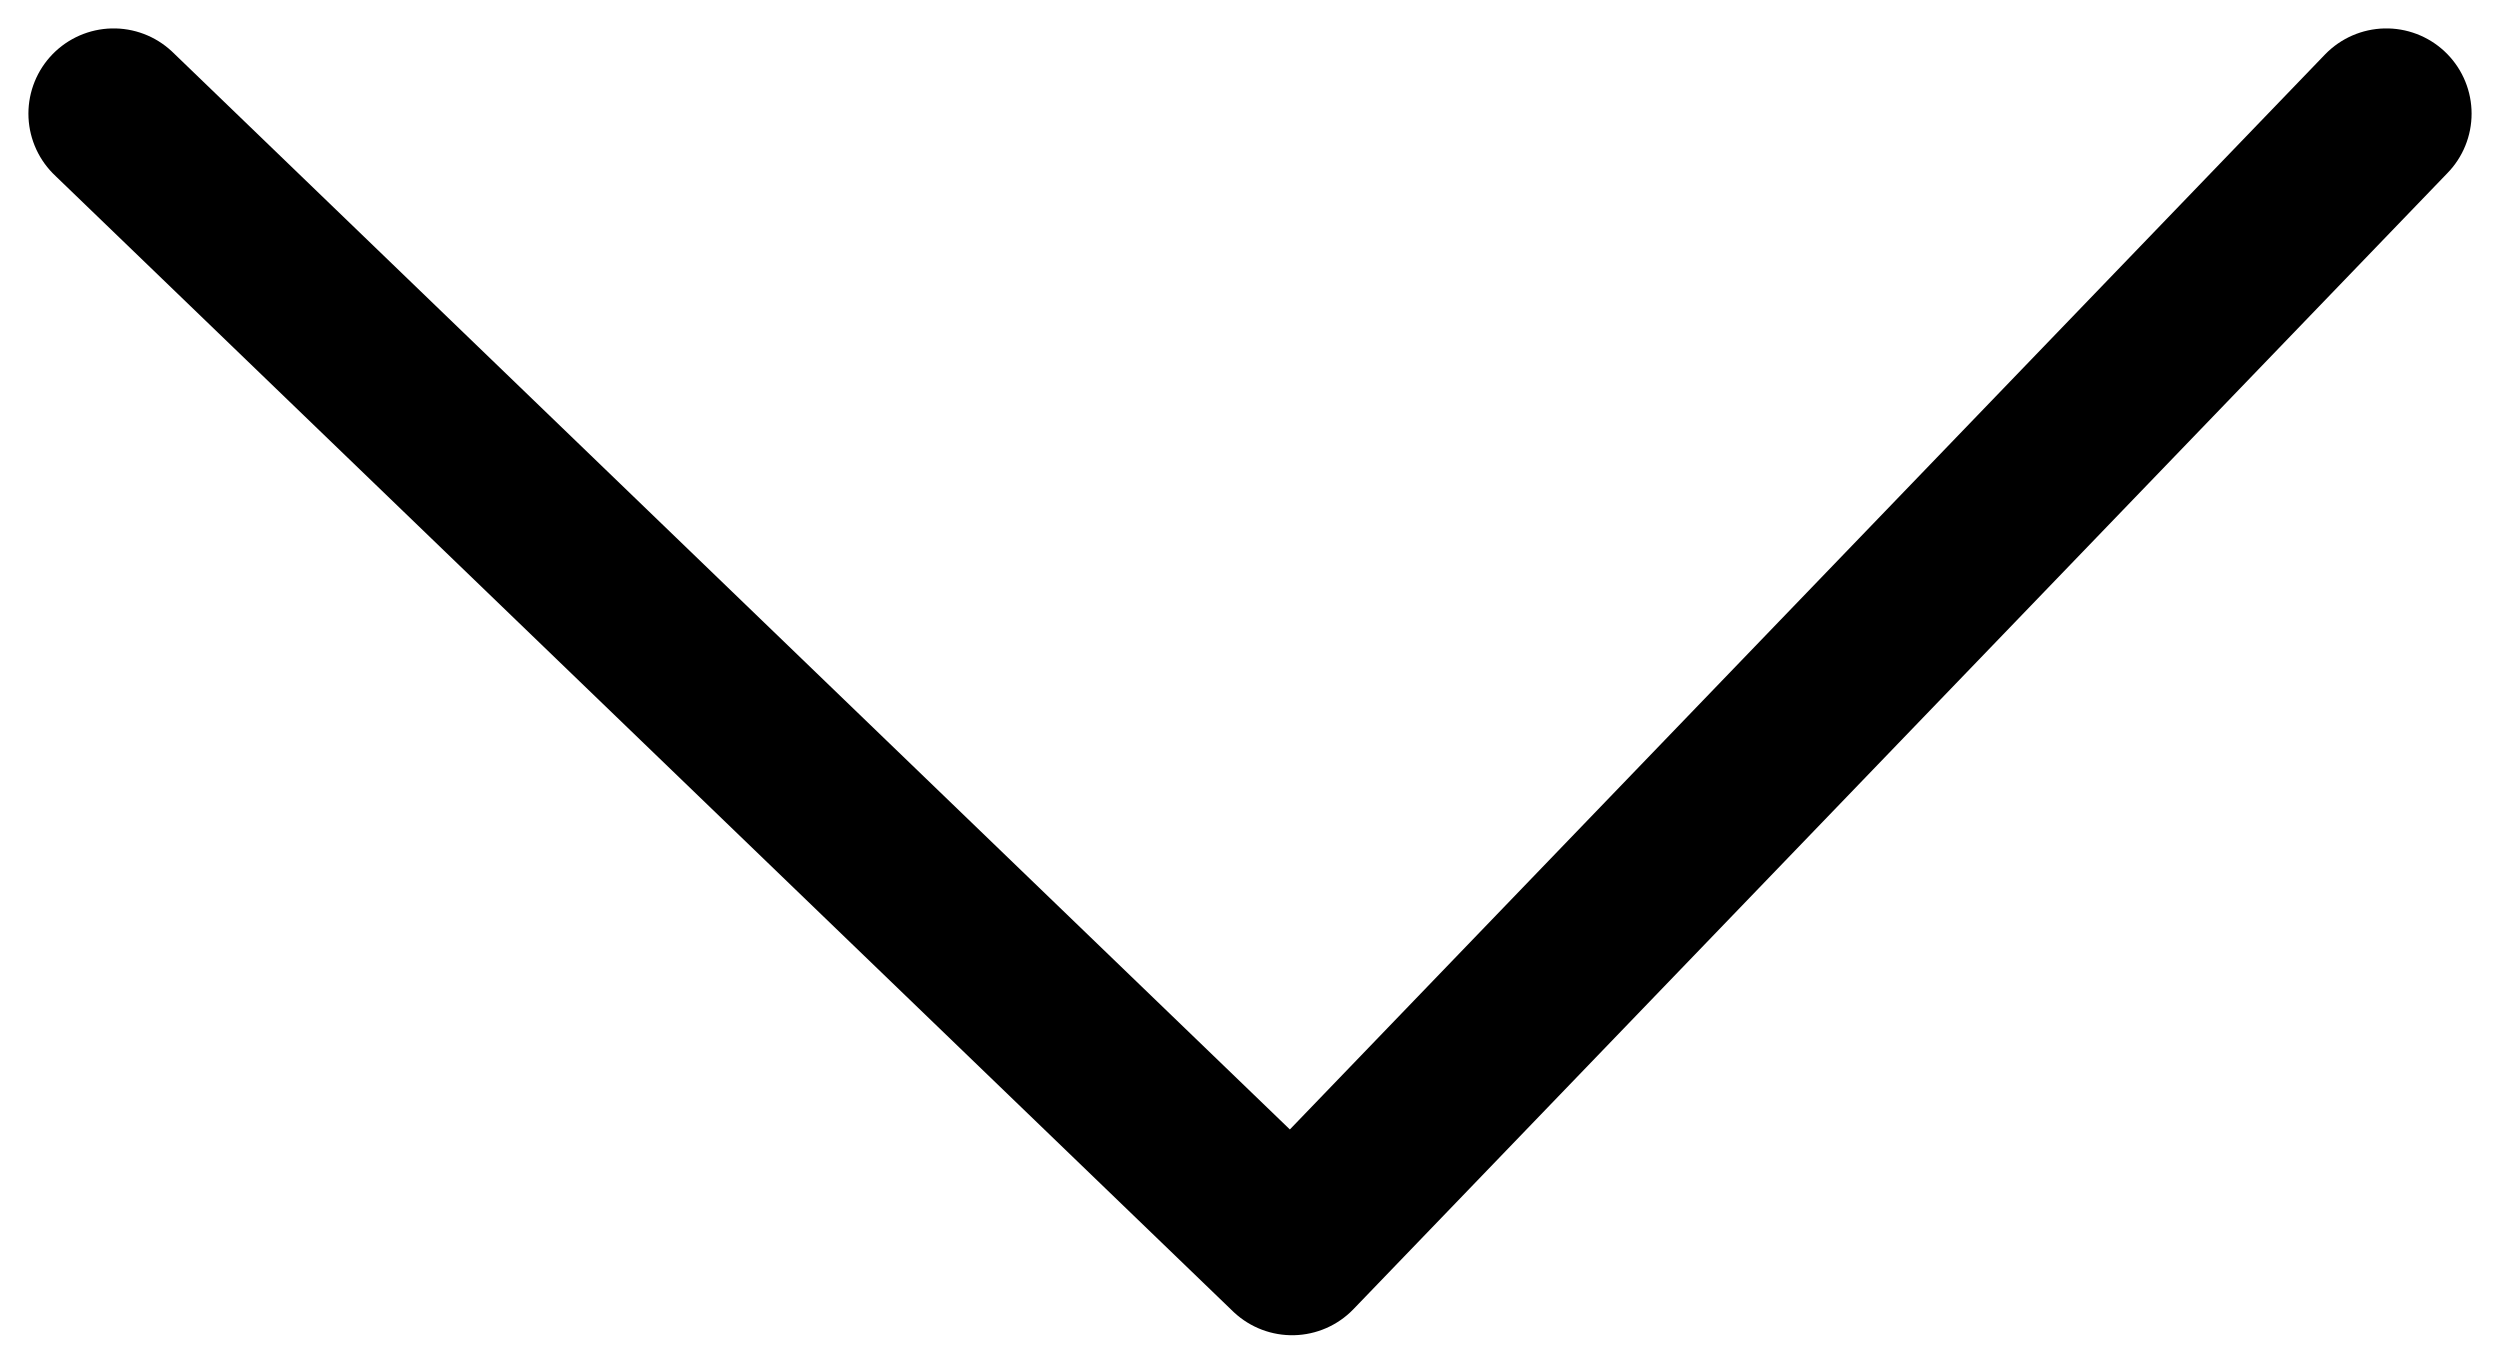
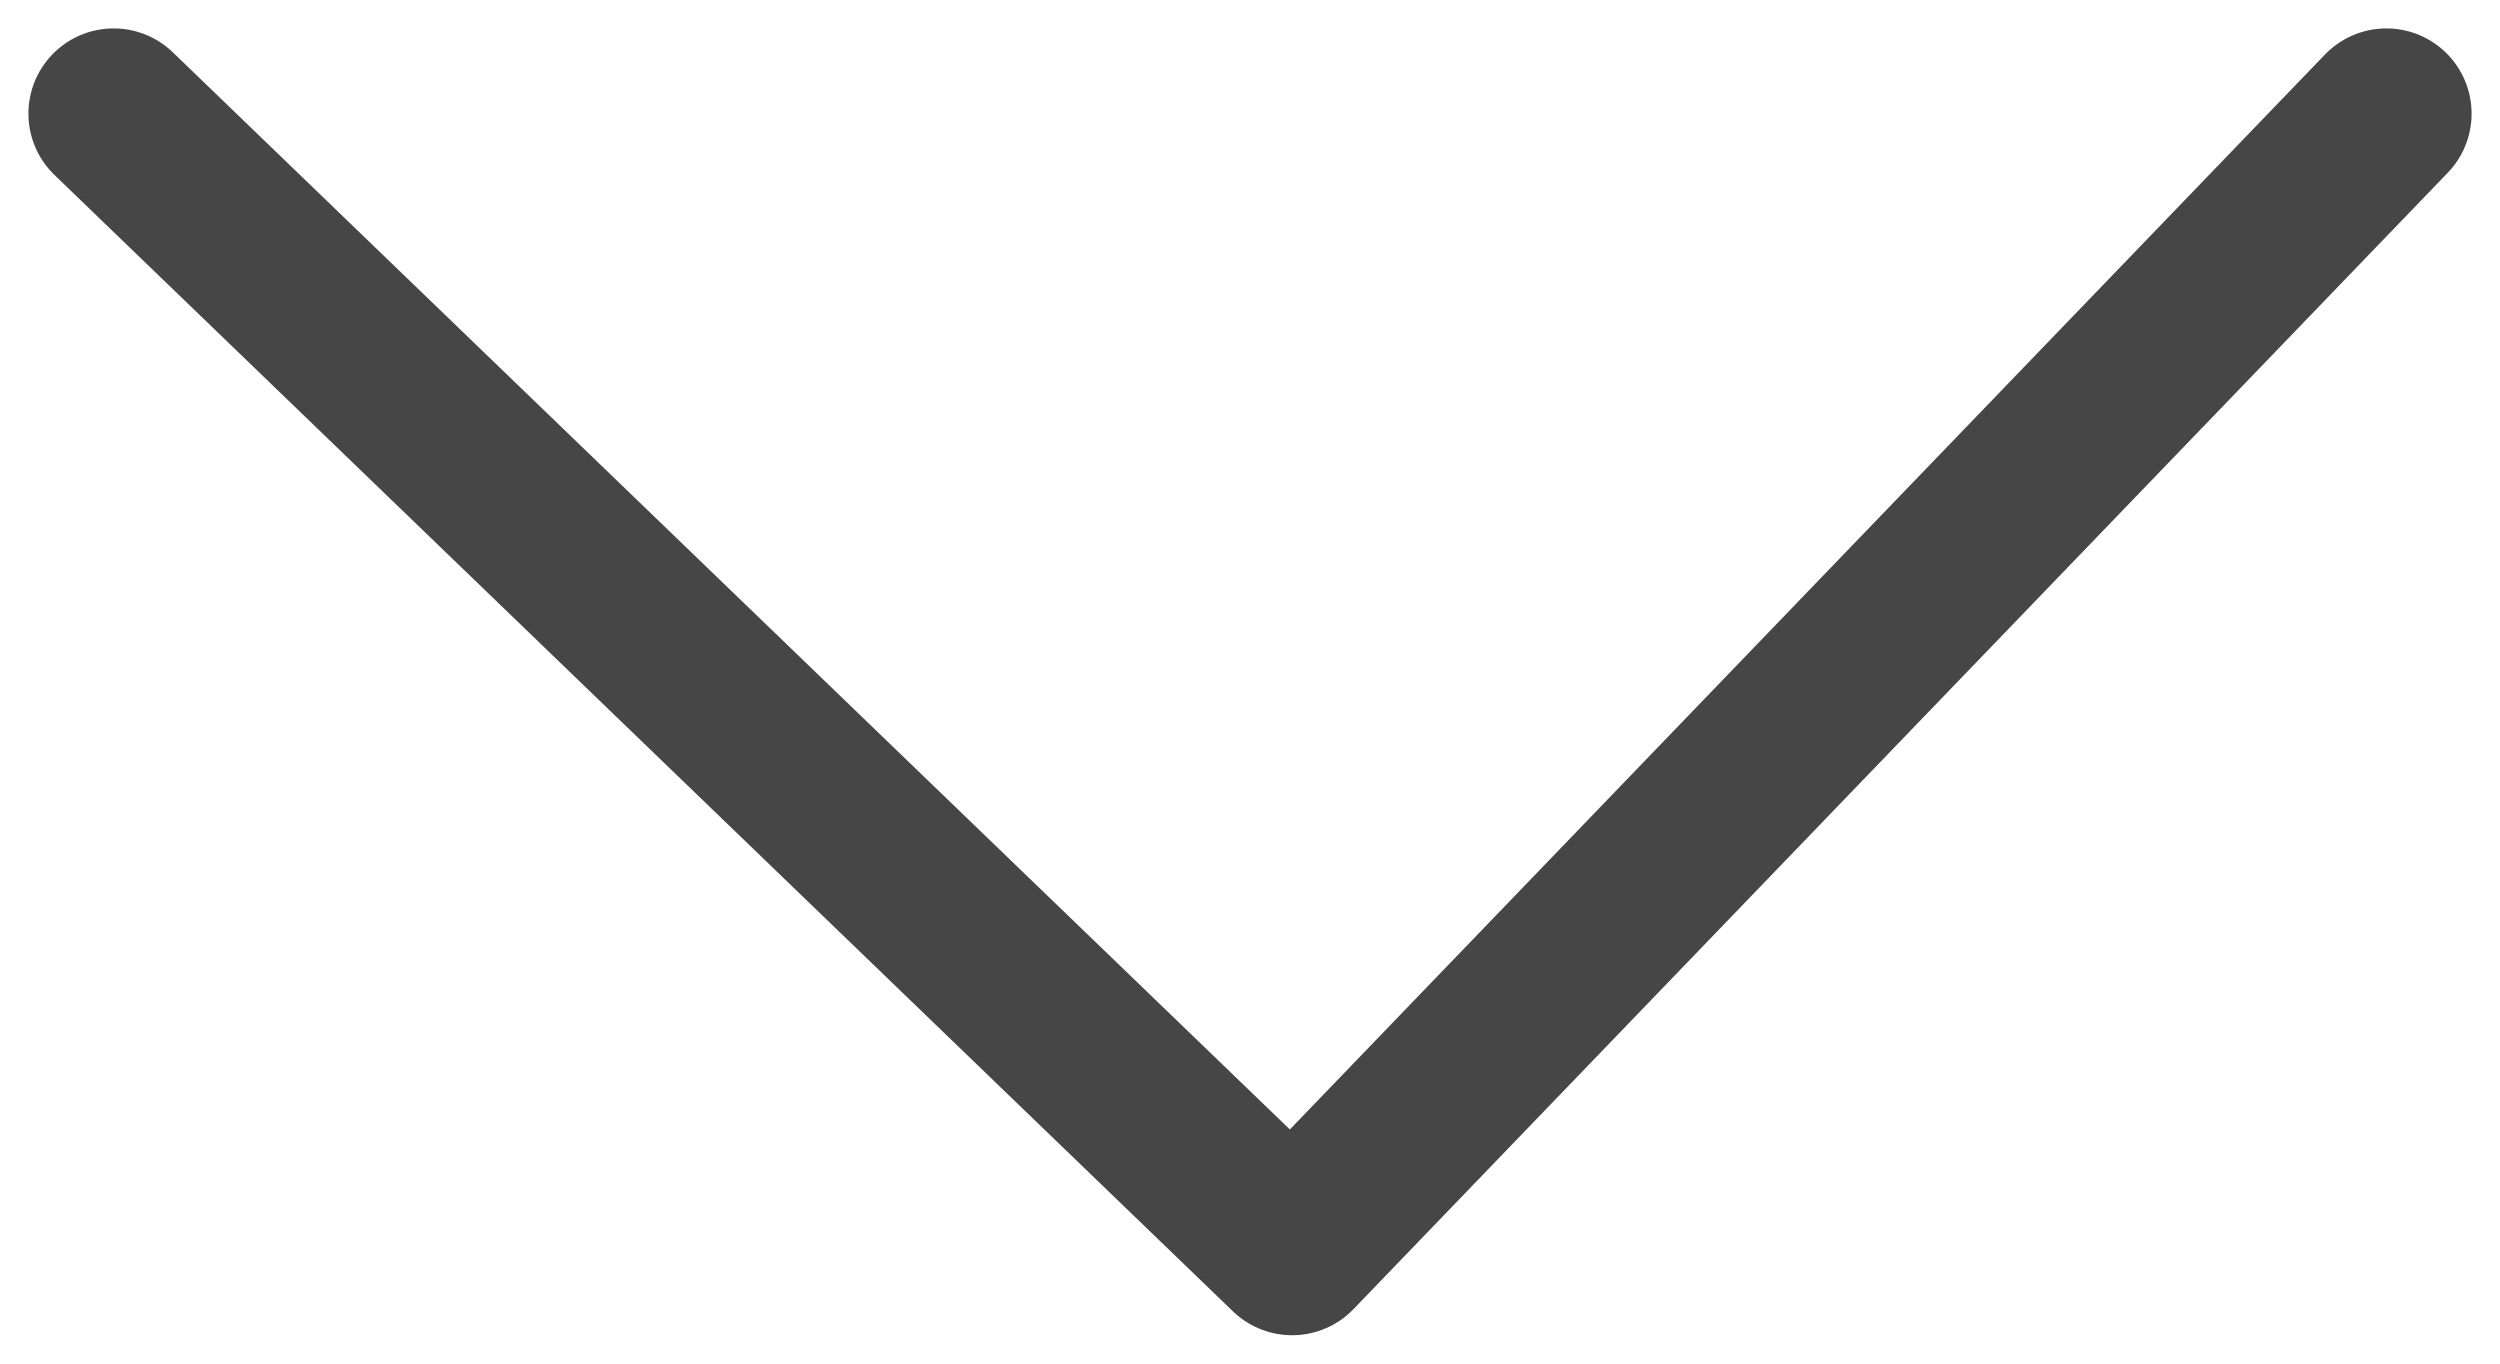
<svg xmlns="http://www.w3.org/2000/svg" width="44" height="24" viewBox="0 0 44 24" fill="none">
-   <path d="M2 2L12.37 12L22.741 22L32.37 12L42 2" stroke="black" stroke-width="3" stroke-linecap="round" stroke-linejoin="round" />
+   <path d="M2 2L12.37 12L22.741 22L32.37 12L42 2" stroke="#464646" stroke-width="3" stroke-linecap="round" stroke-linejoin="round" />
</svg>
